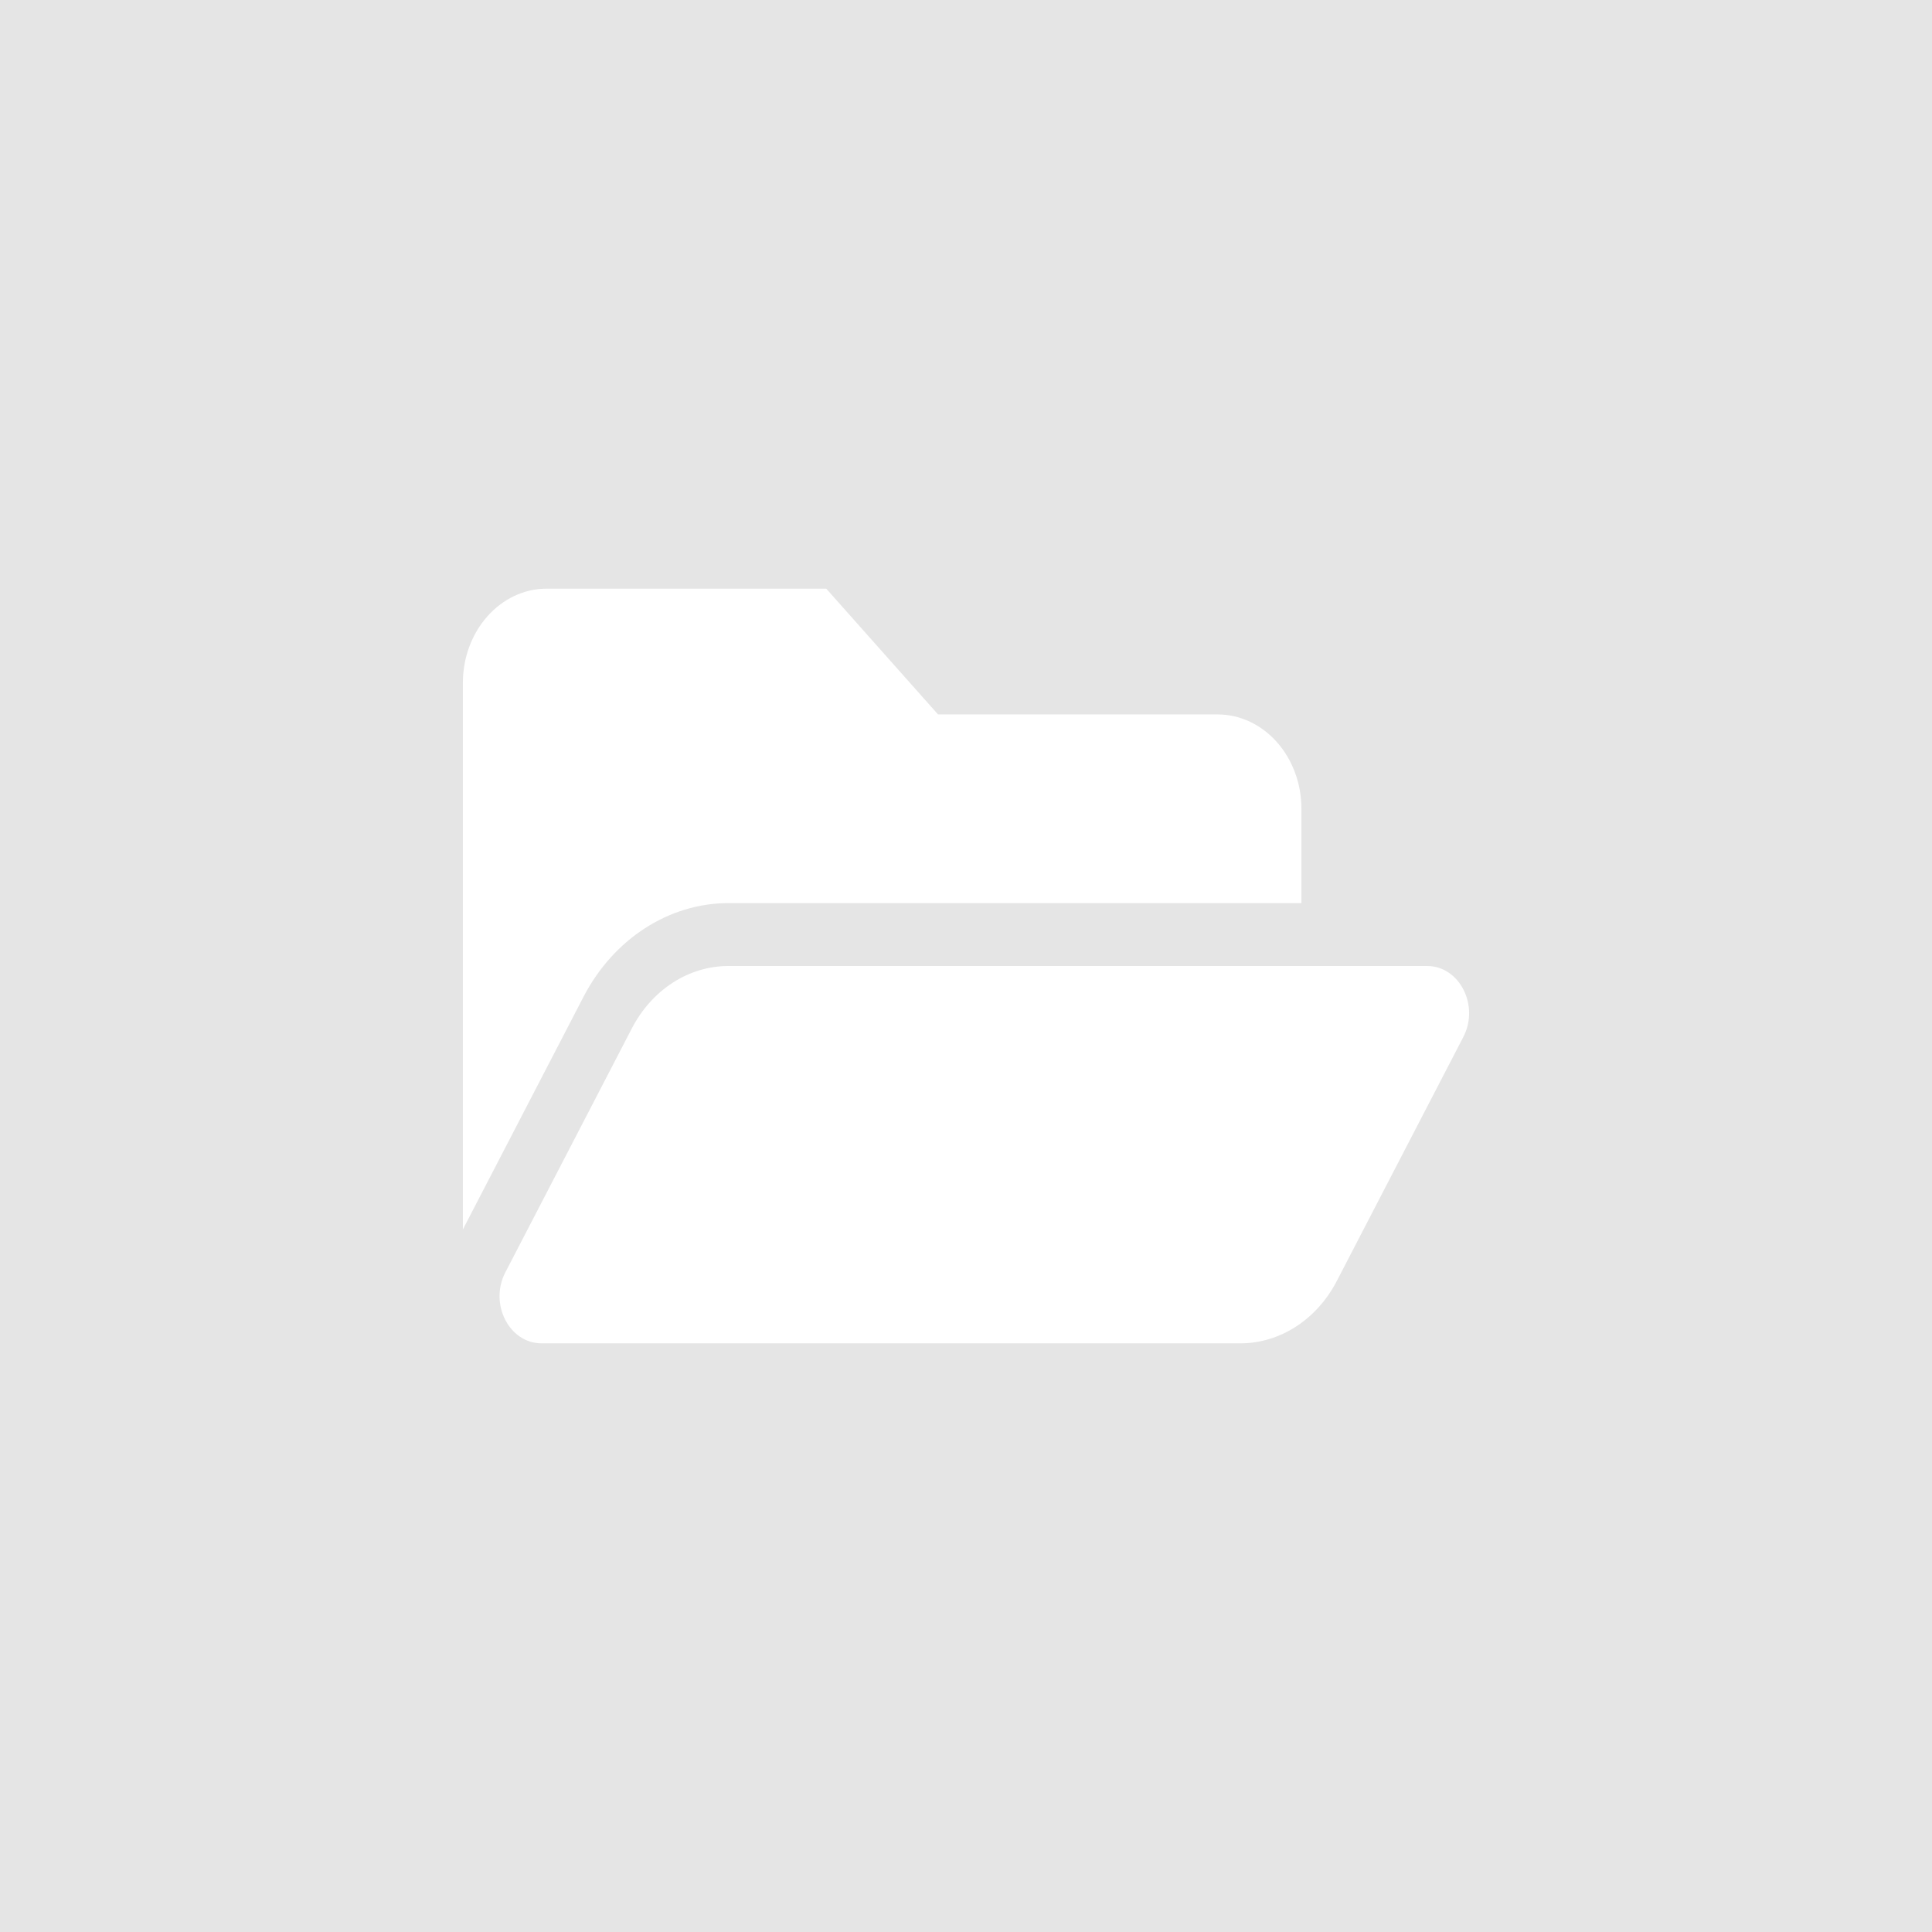
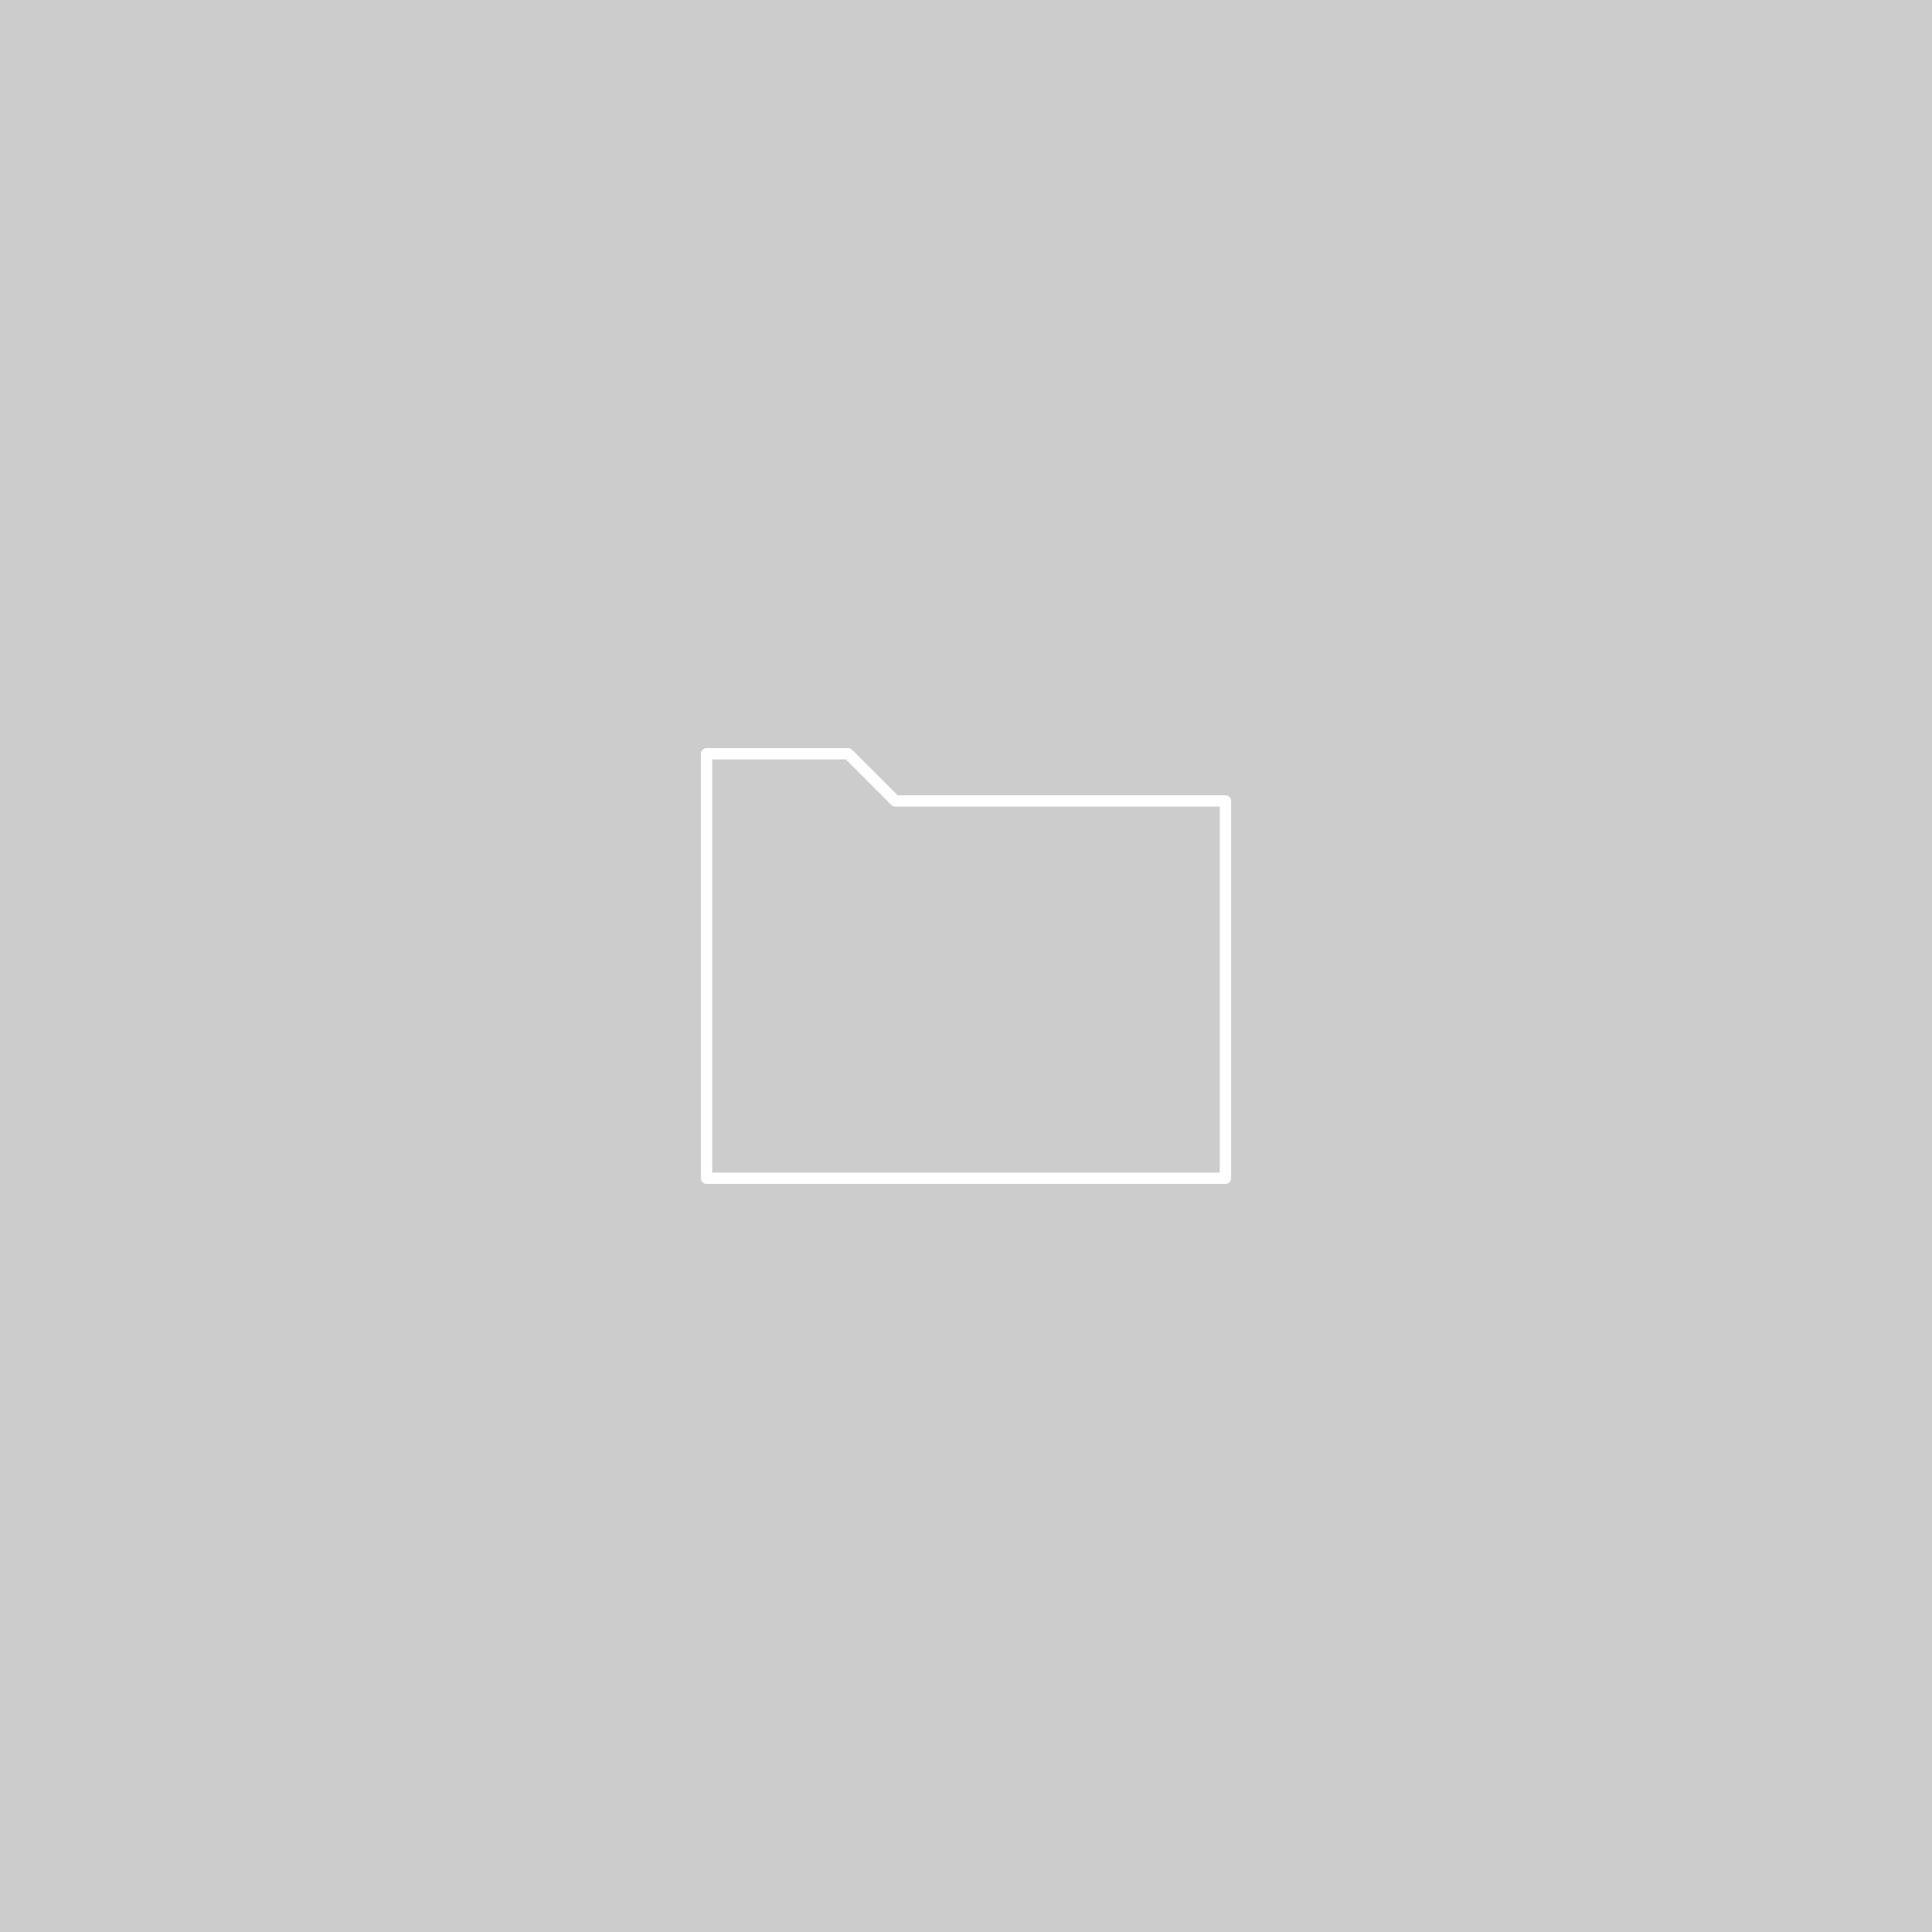
<svg xmlns="http://www.w3.org/2000/svg" width="512" height="512" viewBox="0 0 512 512" fill="none">
-   <rect width="512" height="512" fill="#E5E5E5" />
-   <path d="M387.803 274.798L354.273 339.462C351.664 344.495 347.928 348.67 343.437 351.572C338.947 354.473 333.859 356 328.68 356H143.512C134.936 356 129.593 345.535 133.914 337.202L167.443 272.538C170.053 267.505 173.789 263.33 178.28 260.429C182.77 257.527 187.858 256 193.037 256H378.206C386.781 256 392.124 266.465 387.803 274.798ZM193.037 239.333H344.889V214.333C344.889 200.526 334.94 189.333 322.667 189.333H248.593L218.963 156H144.889C132.616 156 122.667 167.193 122.667 181V325.816L154.647 264.14C162.581 248.839 177.291 239.333 193.037 239.333Z" fill="white" />
+   <rect width="512" height="512" fill="#CCCCCC" />
+   <path d="M275 212.25H237.25L224.75 199.75H187.25V212.25V312.25H324.75V212.25H275Z" stroke="white" stroke-width="3" stroke-linejoin="round" />
</svg>
